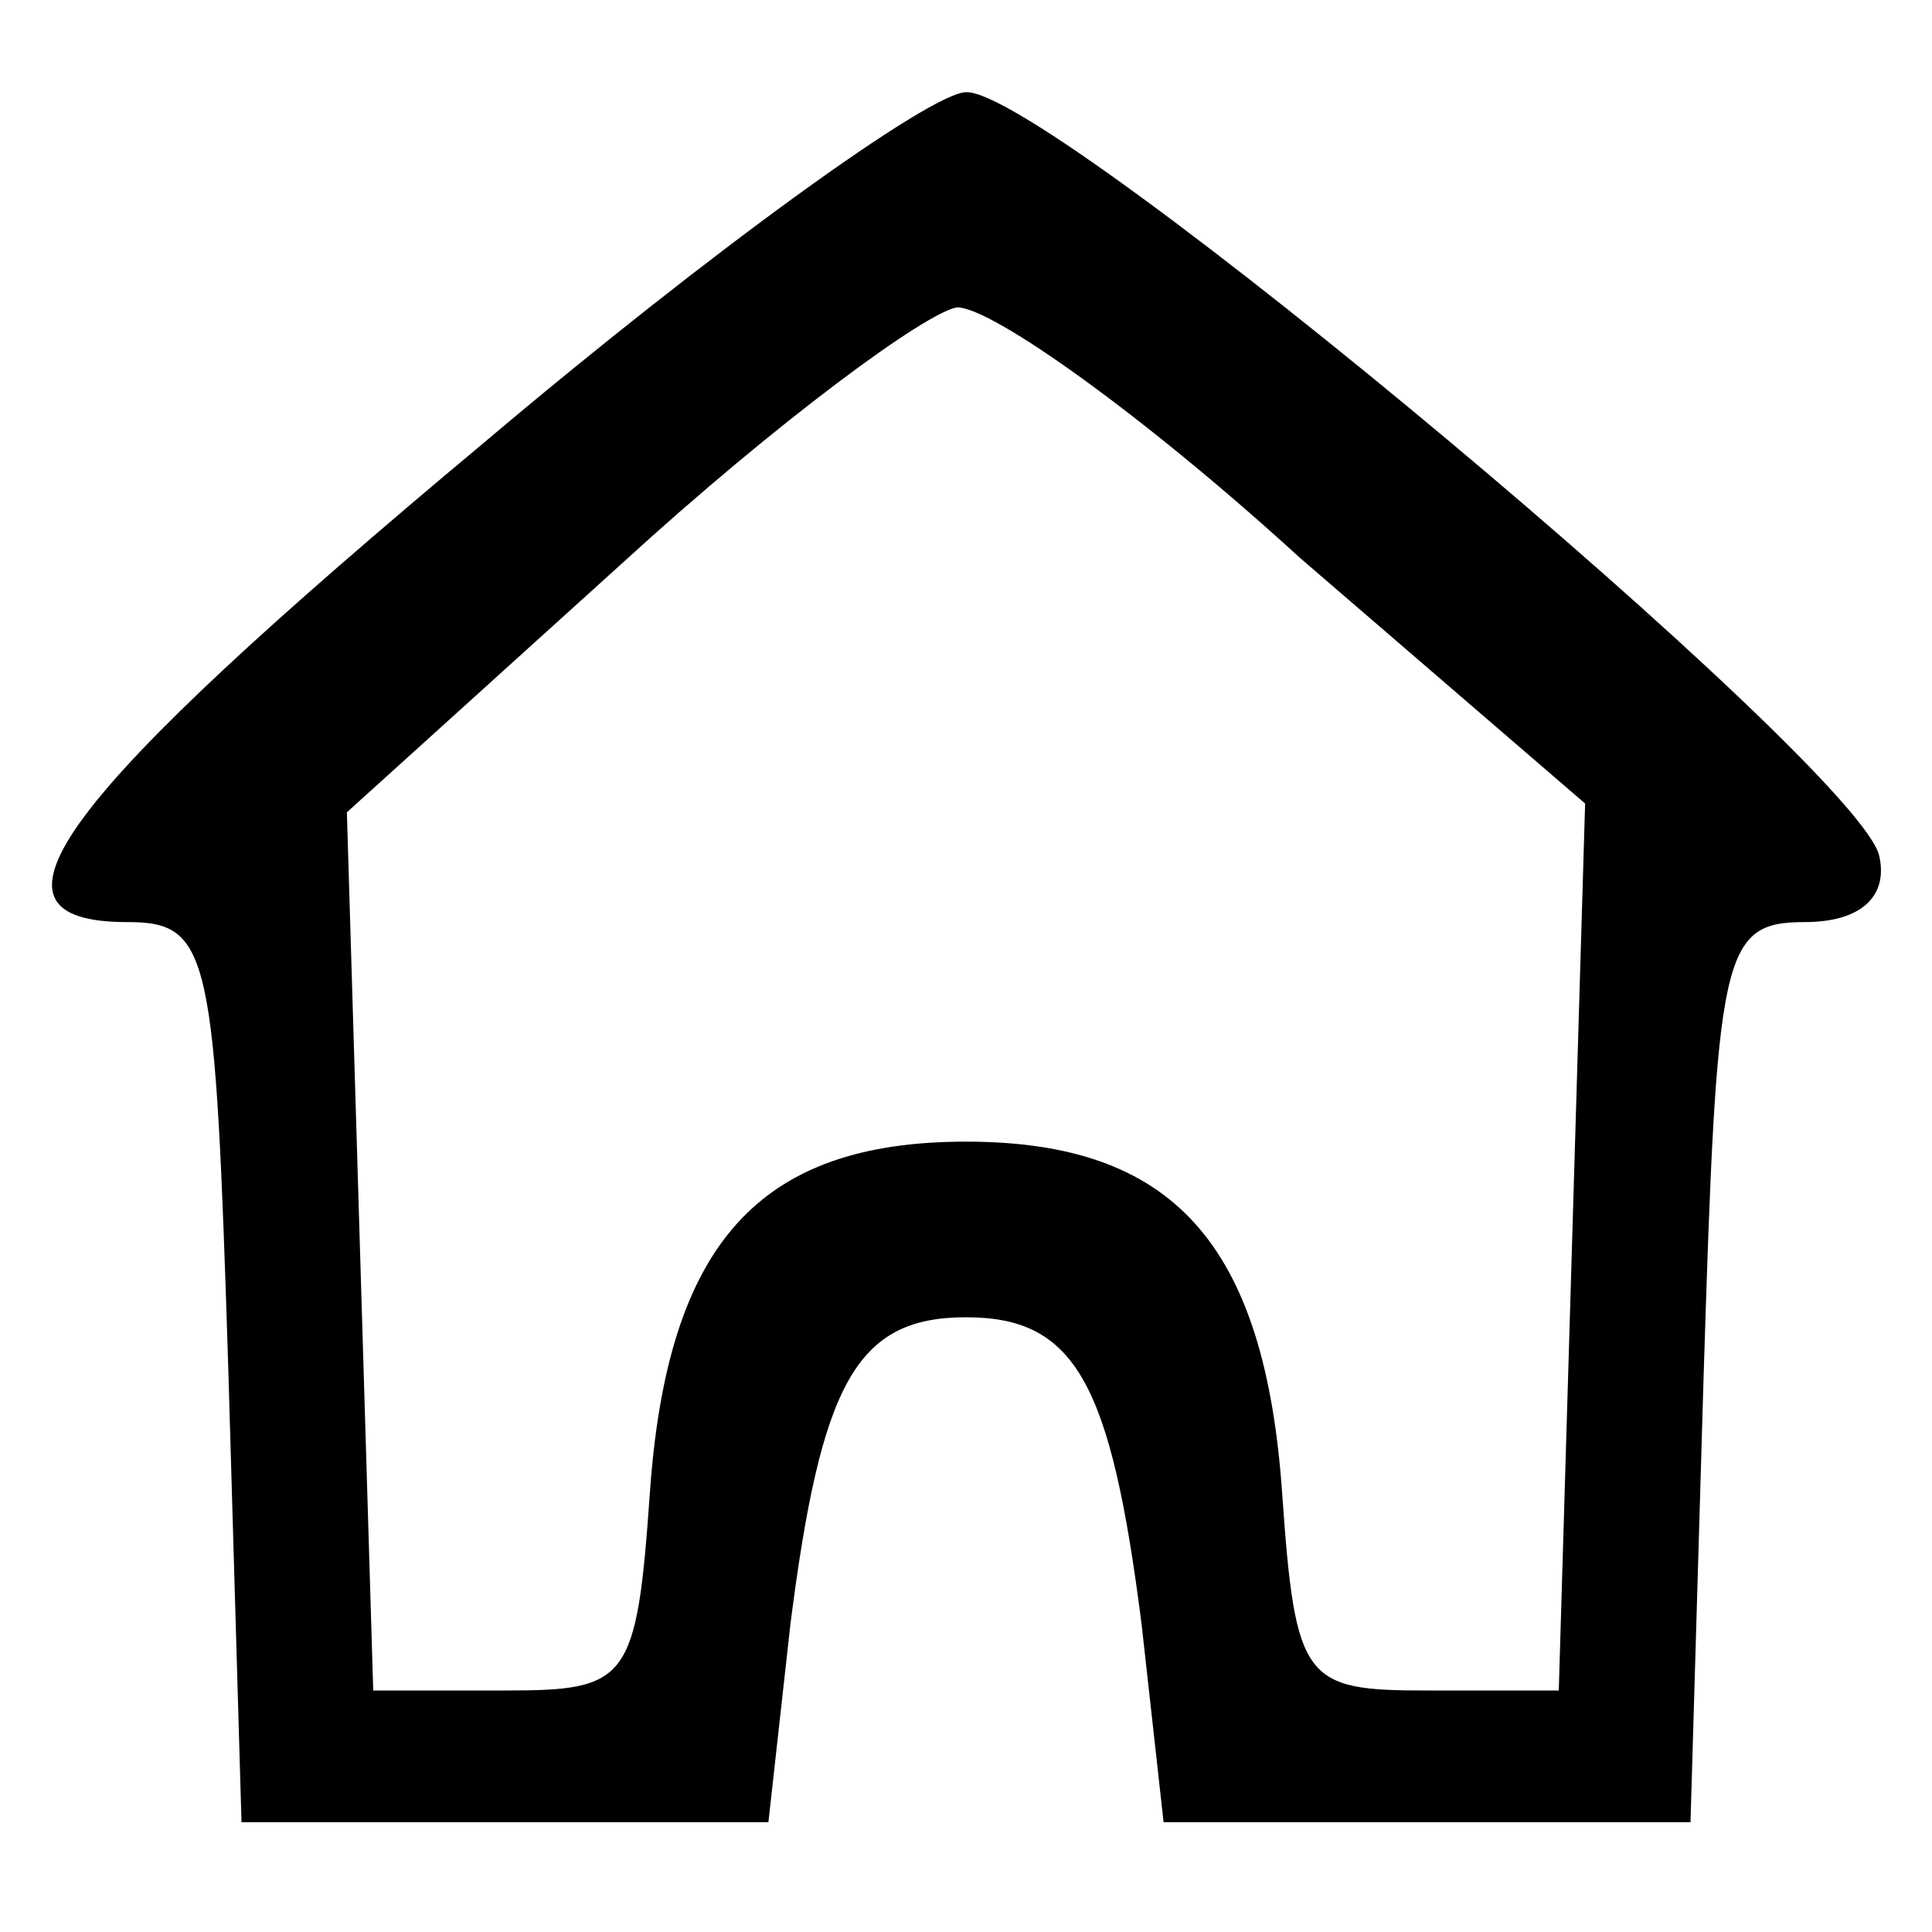
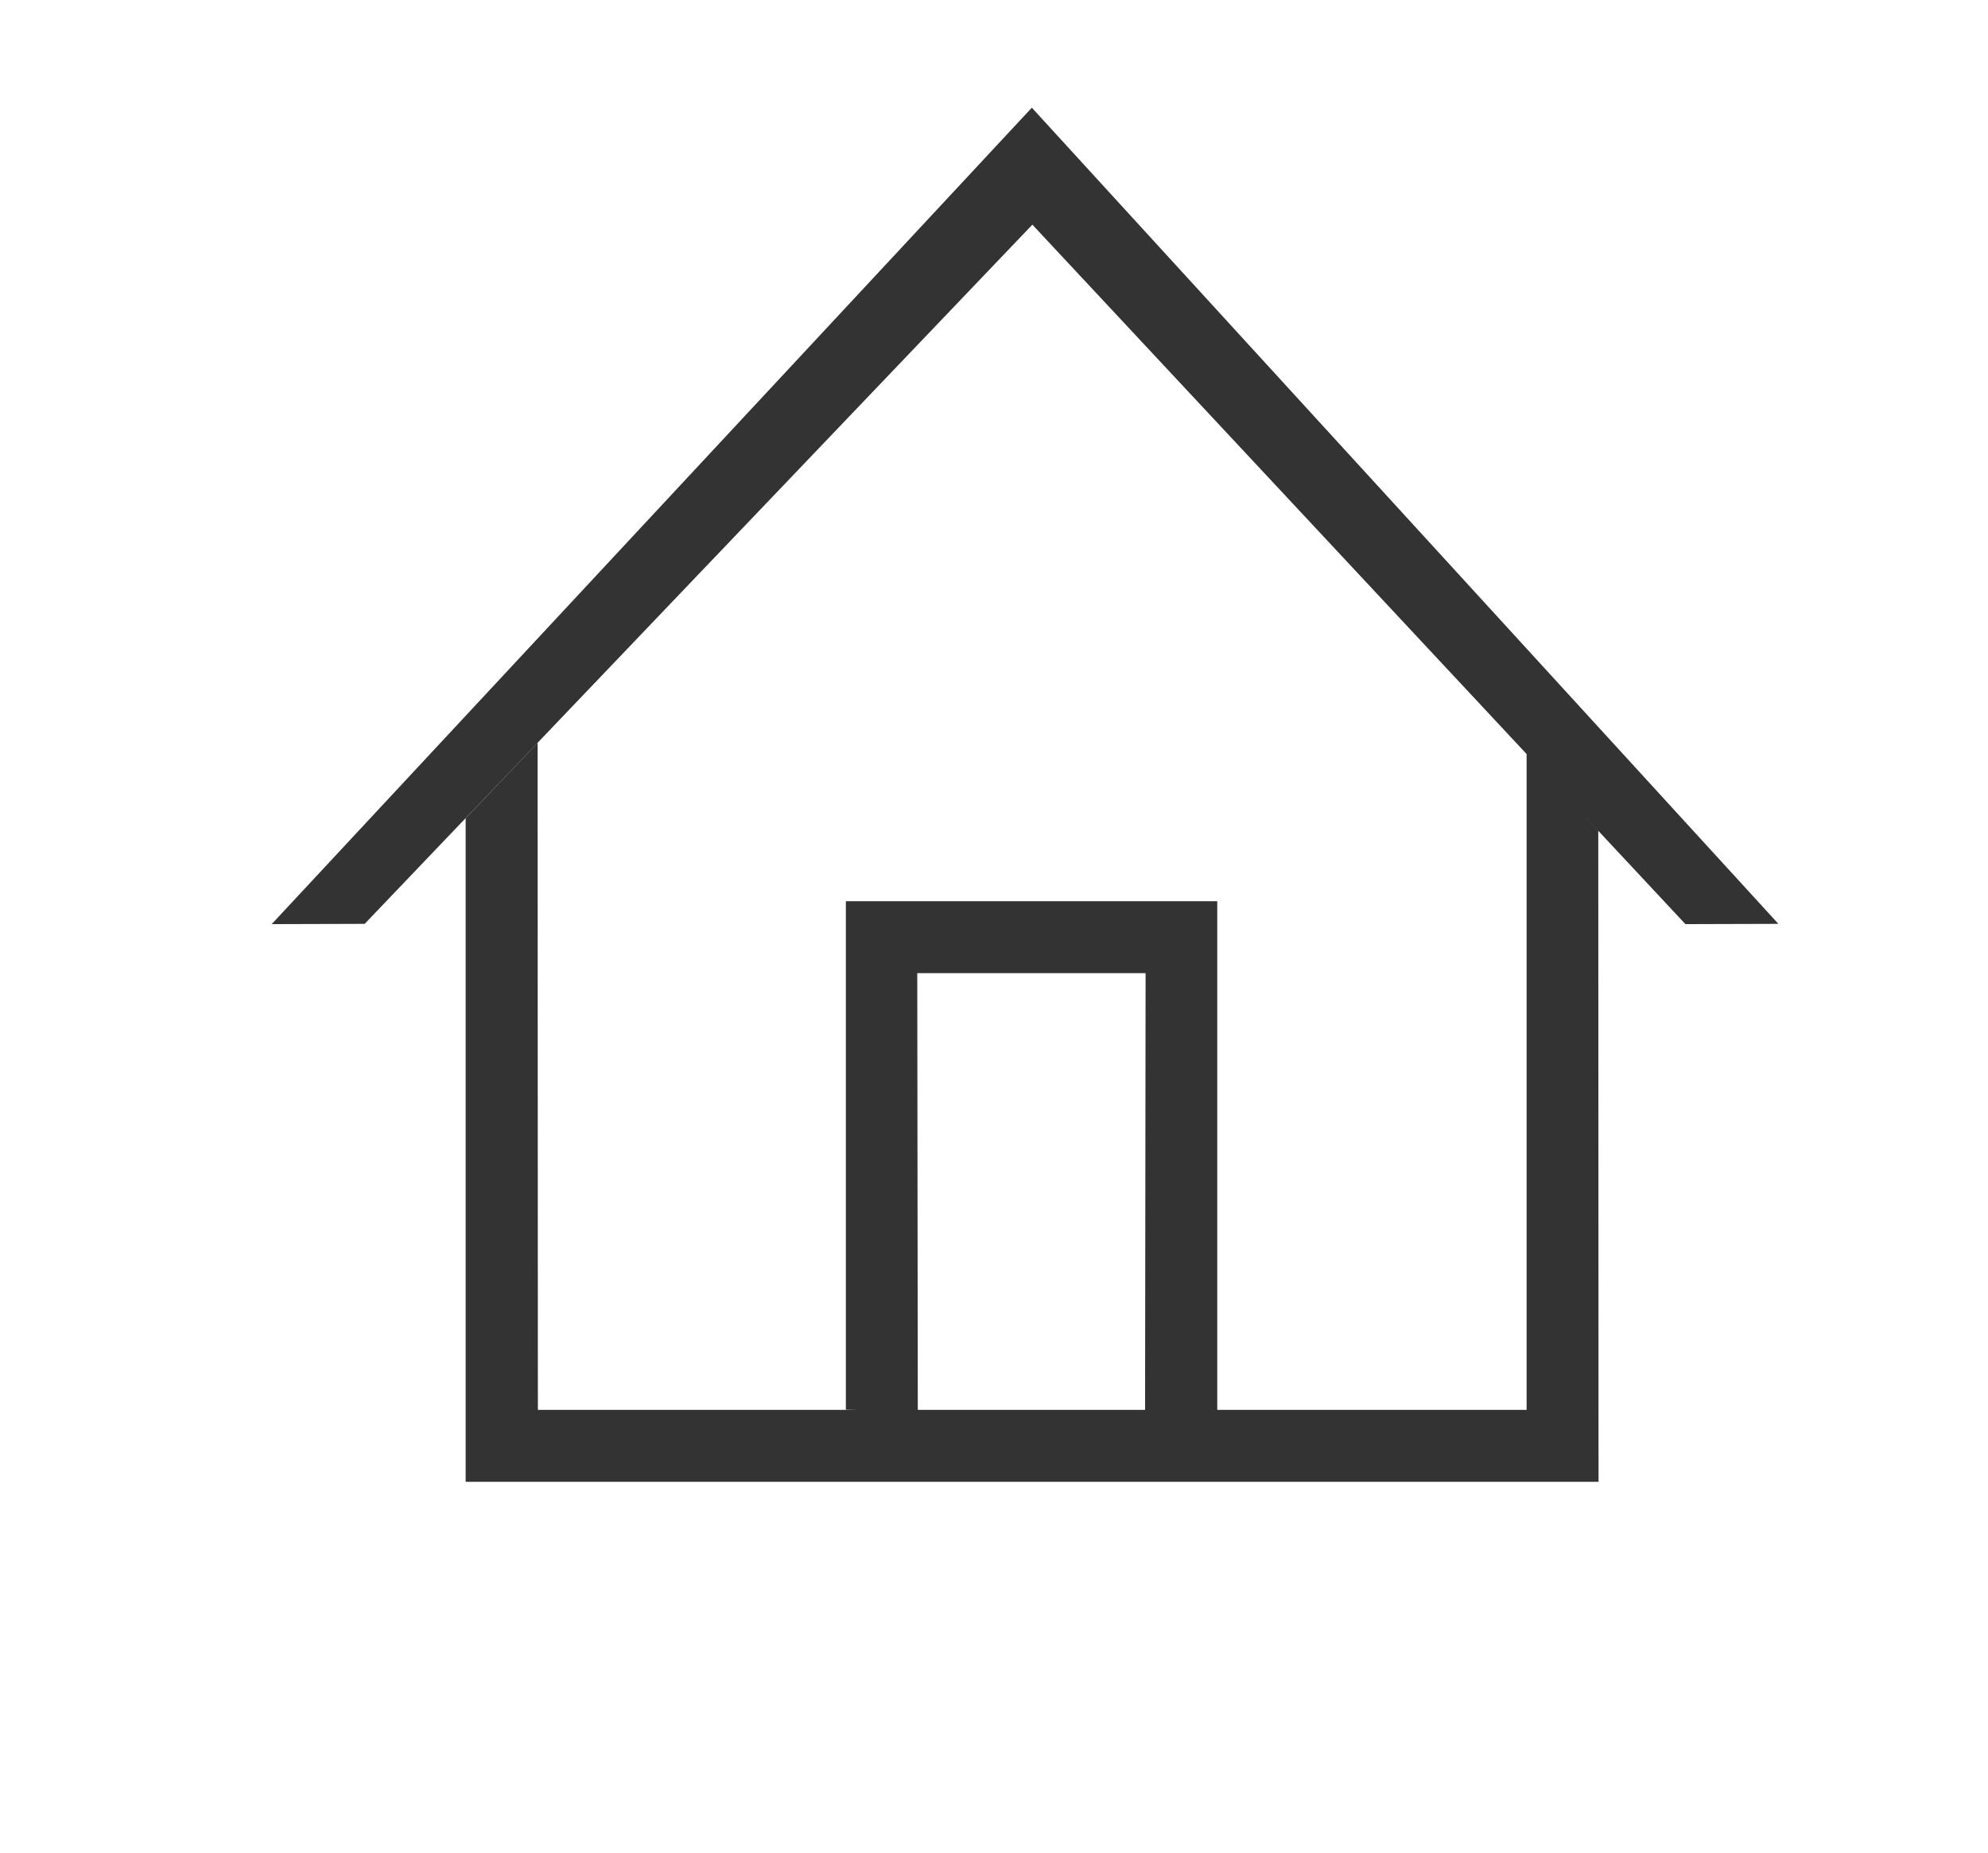
- <svg xmlns="http://www.w3.org/2000/svg" version="1.0" width="44pt" height="44pt" viewBox="0 0 44 44" preserveAspectRatio="xMidYMid meet">
-   <g transform="translate(0,44) scale(0.1,-0.1)" fill="#000000" stroke="none">
-     <path d="M110 339 c-97 -81 -118 -109 -81 -109 19 0 20 -7 23 -102 l3 -103 60 0 60 0 5 45 c7 55 15 70 40 70 25 0 33 -15 40 -70 l5 -45 60 0 60 0 3 102 c3 96 4 103 23 103 13 0 19 6 17 15 -4 20 -189 175 -208 174 -8 0 -58 -36 -110 -80z m186 -26 l65 -56 -3 -101 -3 -101 -30 0 c-28 0 -30 2 -33 45 -4 57 -25 80 -72 80 -47 0 -68 -23 -72 -80 -3 -43 -5 -45 -33 -45 l-30 0 -3 100 -3 100 63 57 c35 32 69 57 76 58 8 0 43 -25 78 -57z" />
-   </g>
+ <svg xmlns="http://www.w3.org/2000/svg" class="icon" width="200px" height="186.35px" viewBox="0 0 1099 1024" version="1.1">
+   <path fill="#333333" d="M883.7 819.099h-626.275v-366.751l39.769-41.683 0.148 368.667h546.592v-362.628l39.619 42.566 0.148 359.829zM931.717 510.821l-361.007-386.636-369.107 386.489-51.405 0.148 420.218-451.295 412.706 451.147-51.405 0.148zM672.781 780.214h-39.769l0.293-242.293h-126.226l0.293 242.144-39.769-0.885v-281.029h205.323v282.061z" />
</svg>
